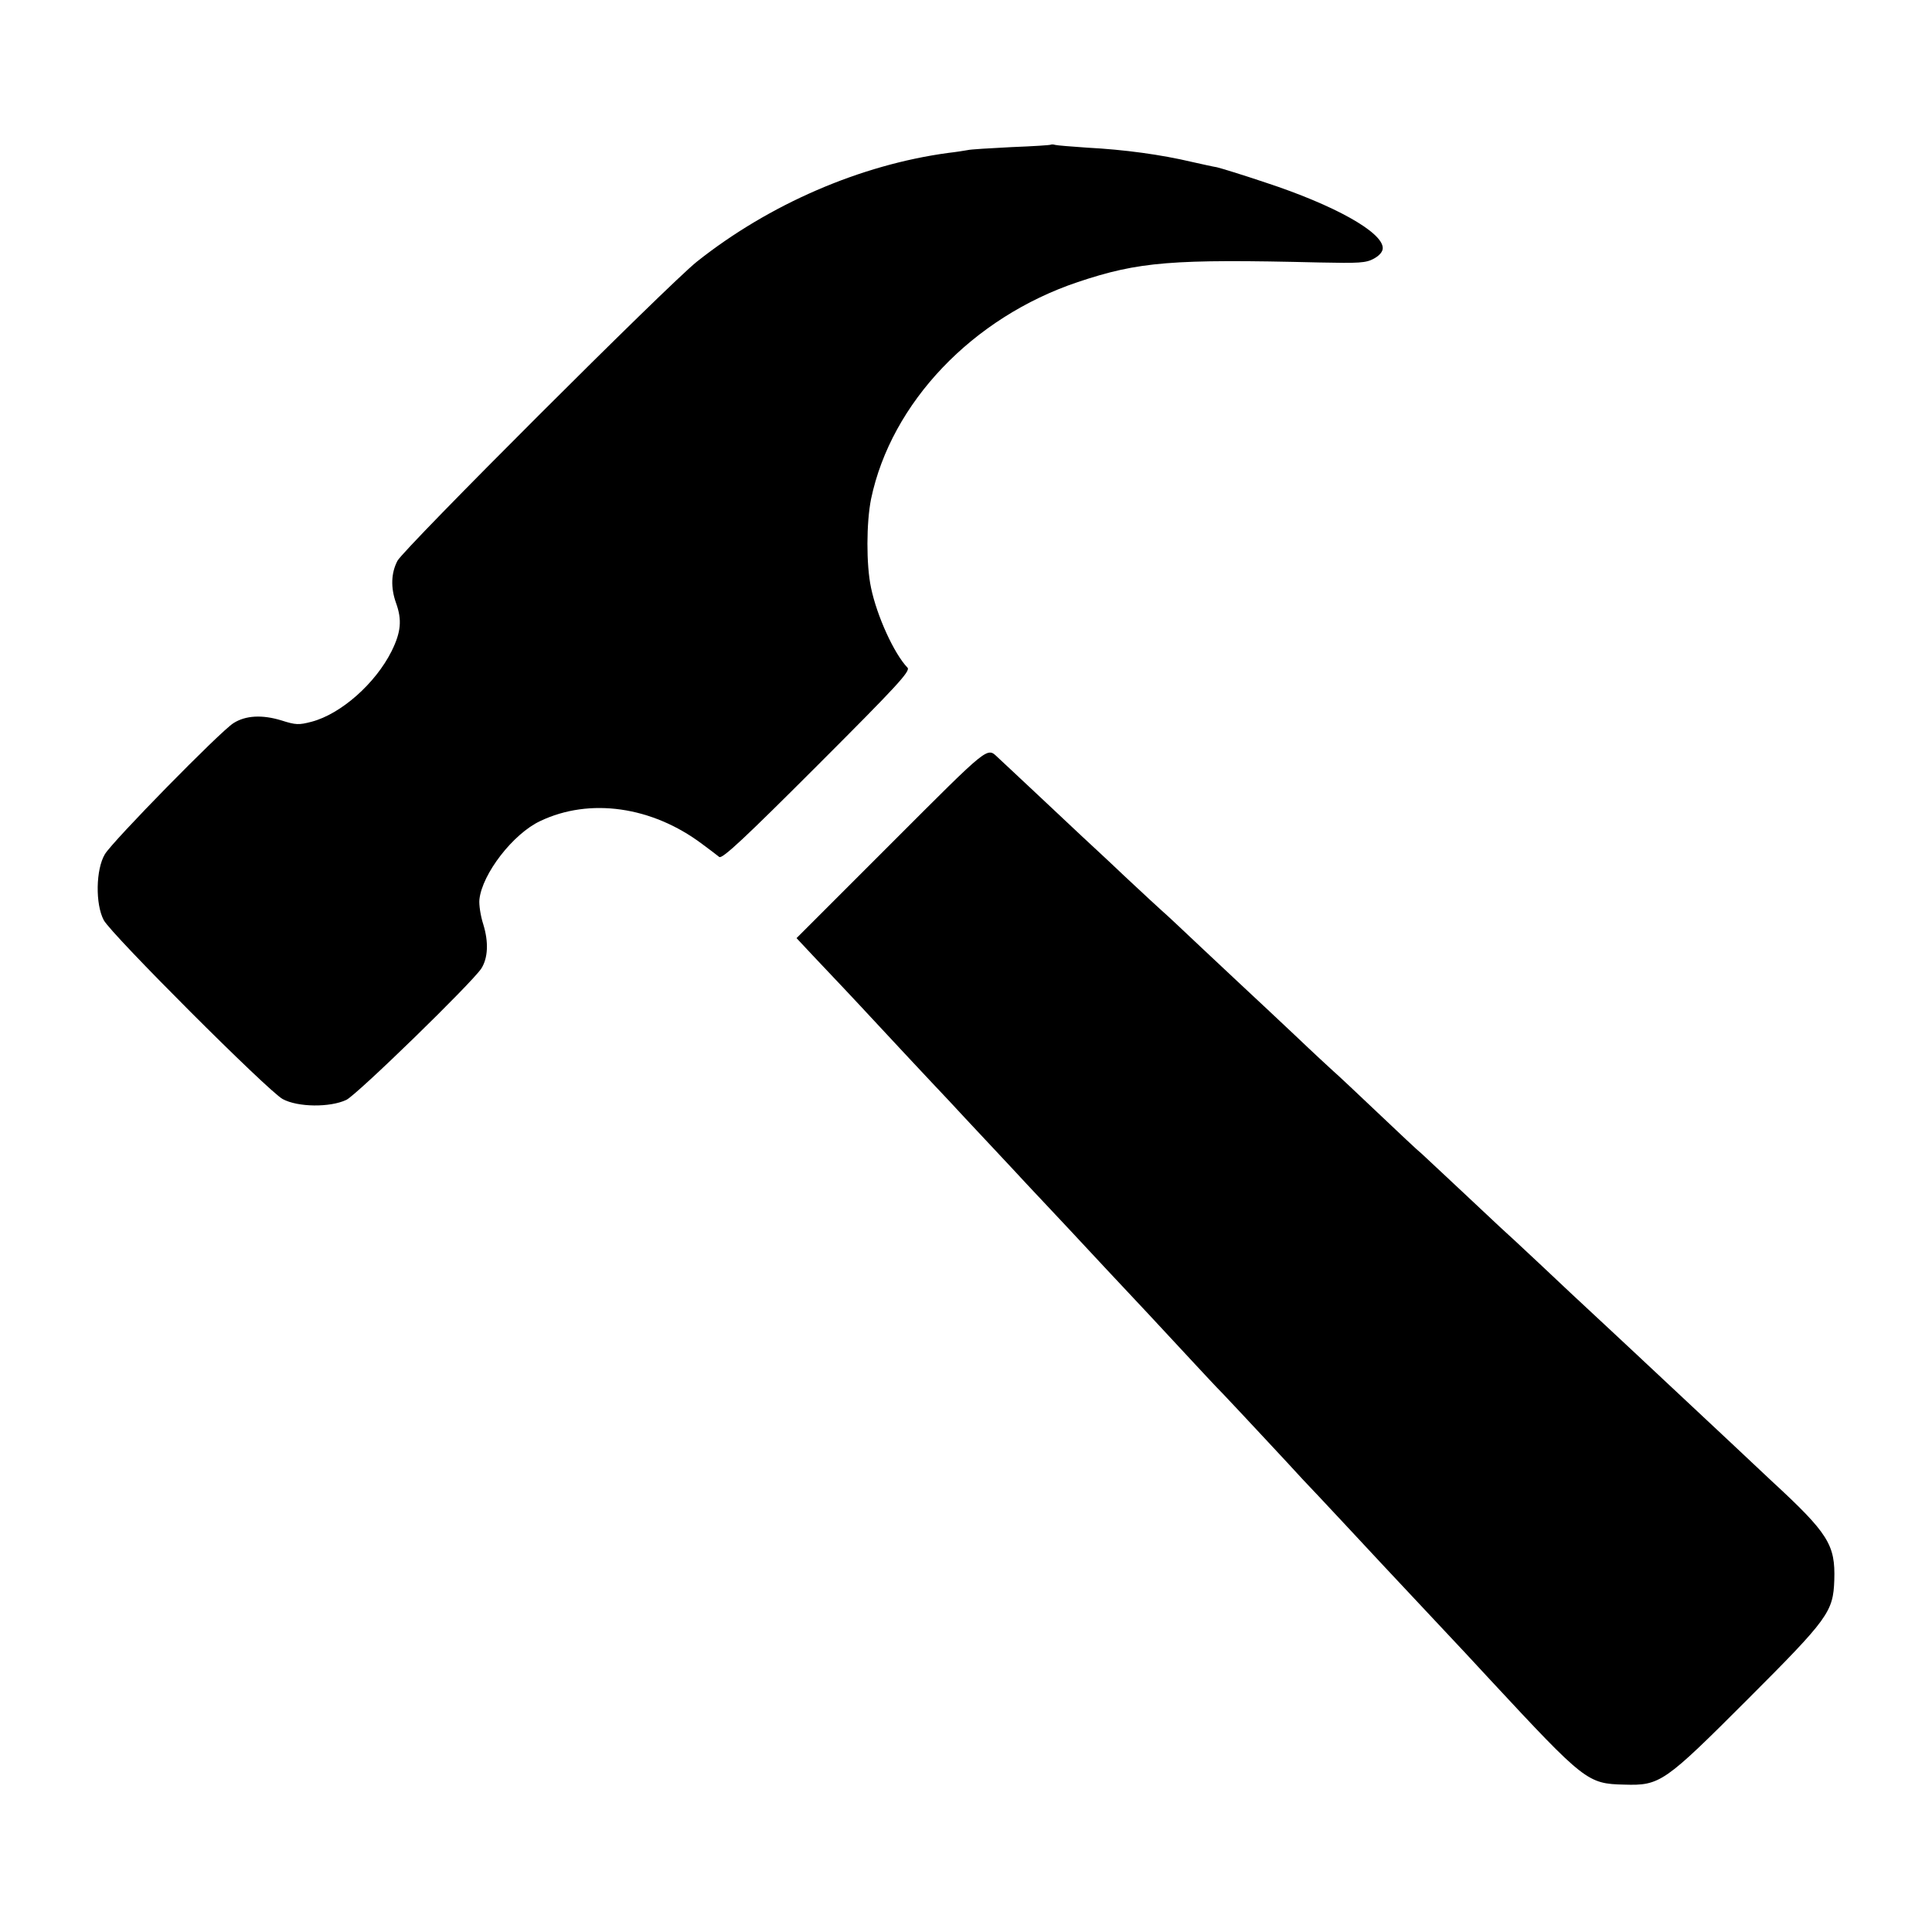
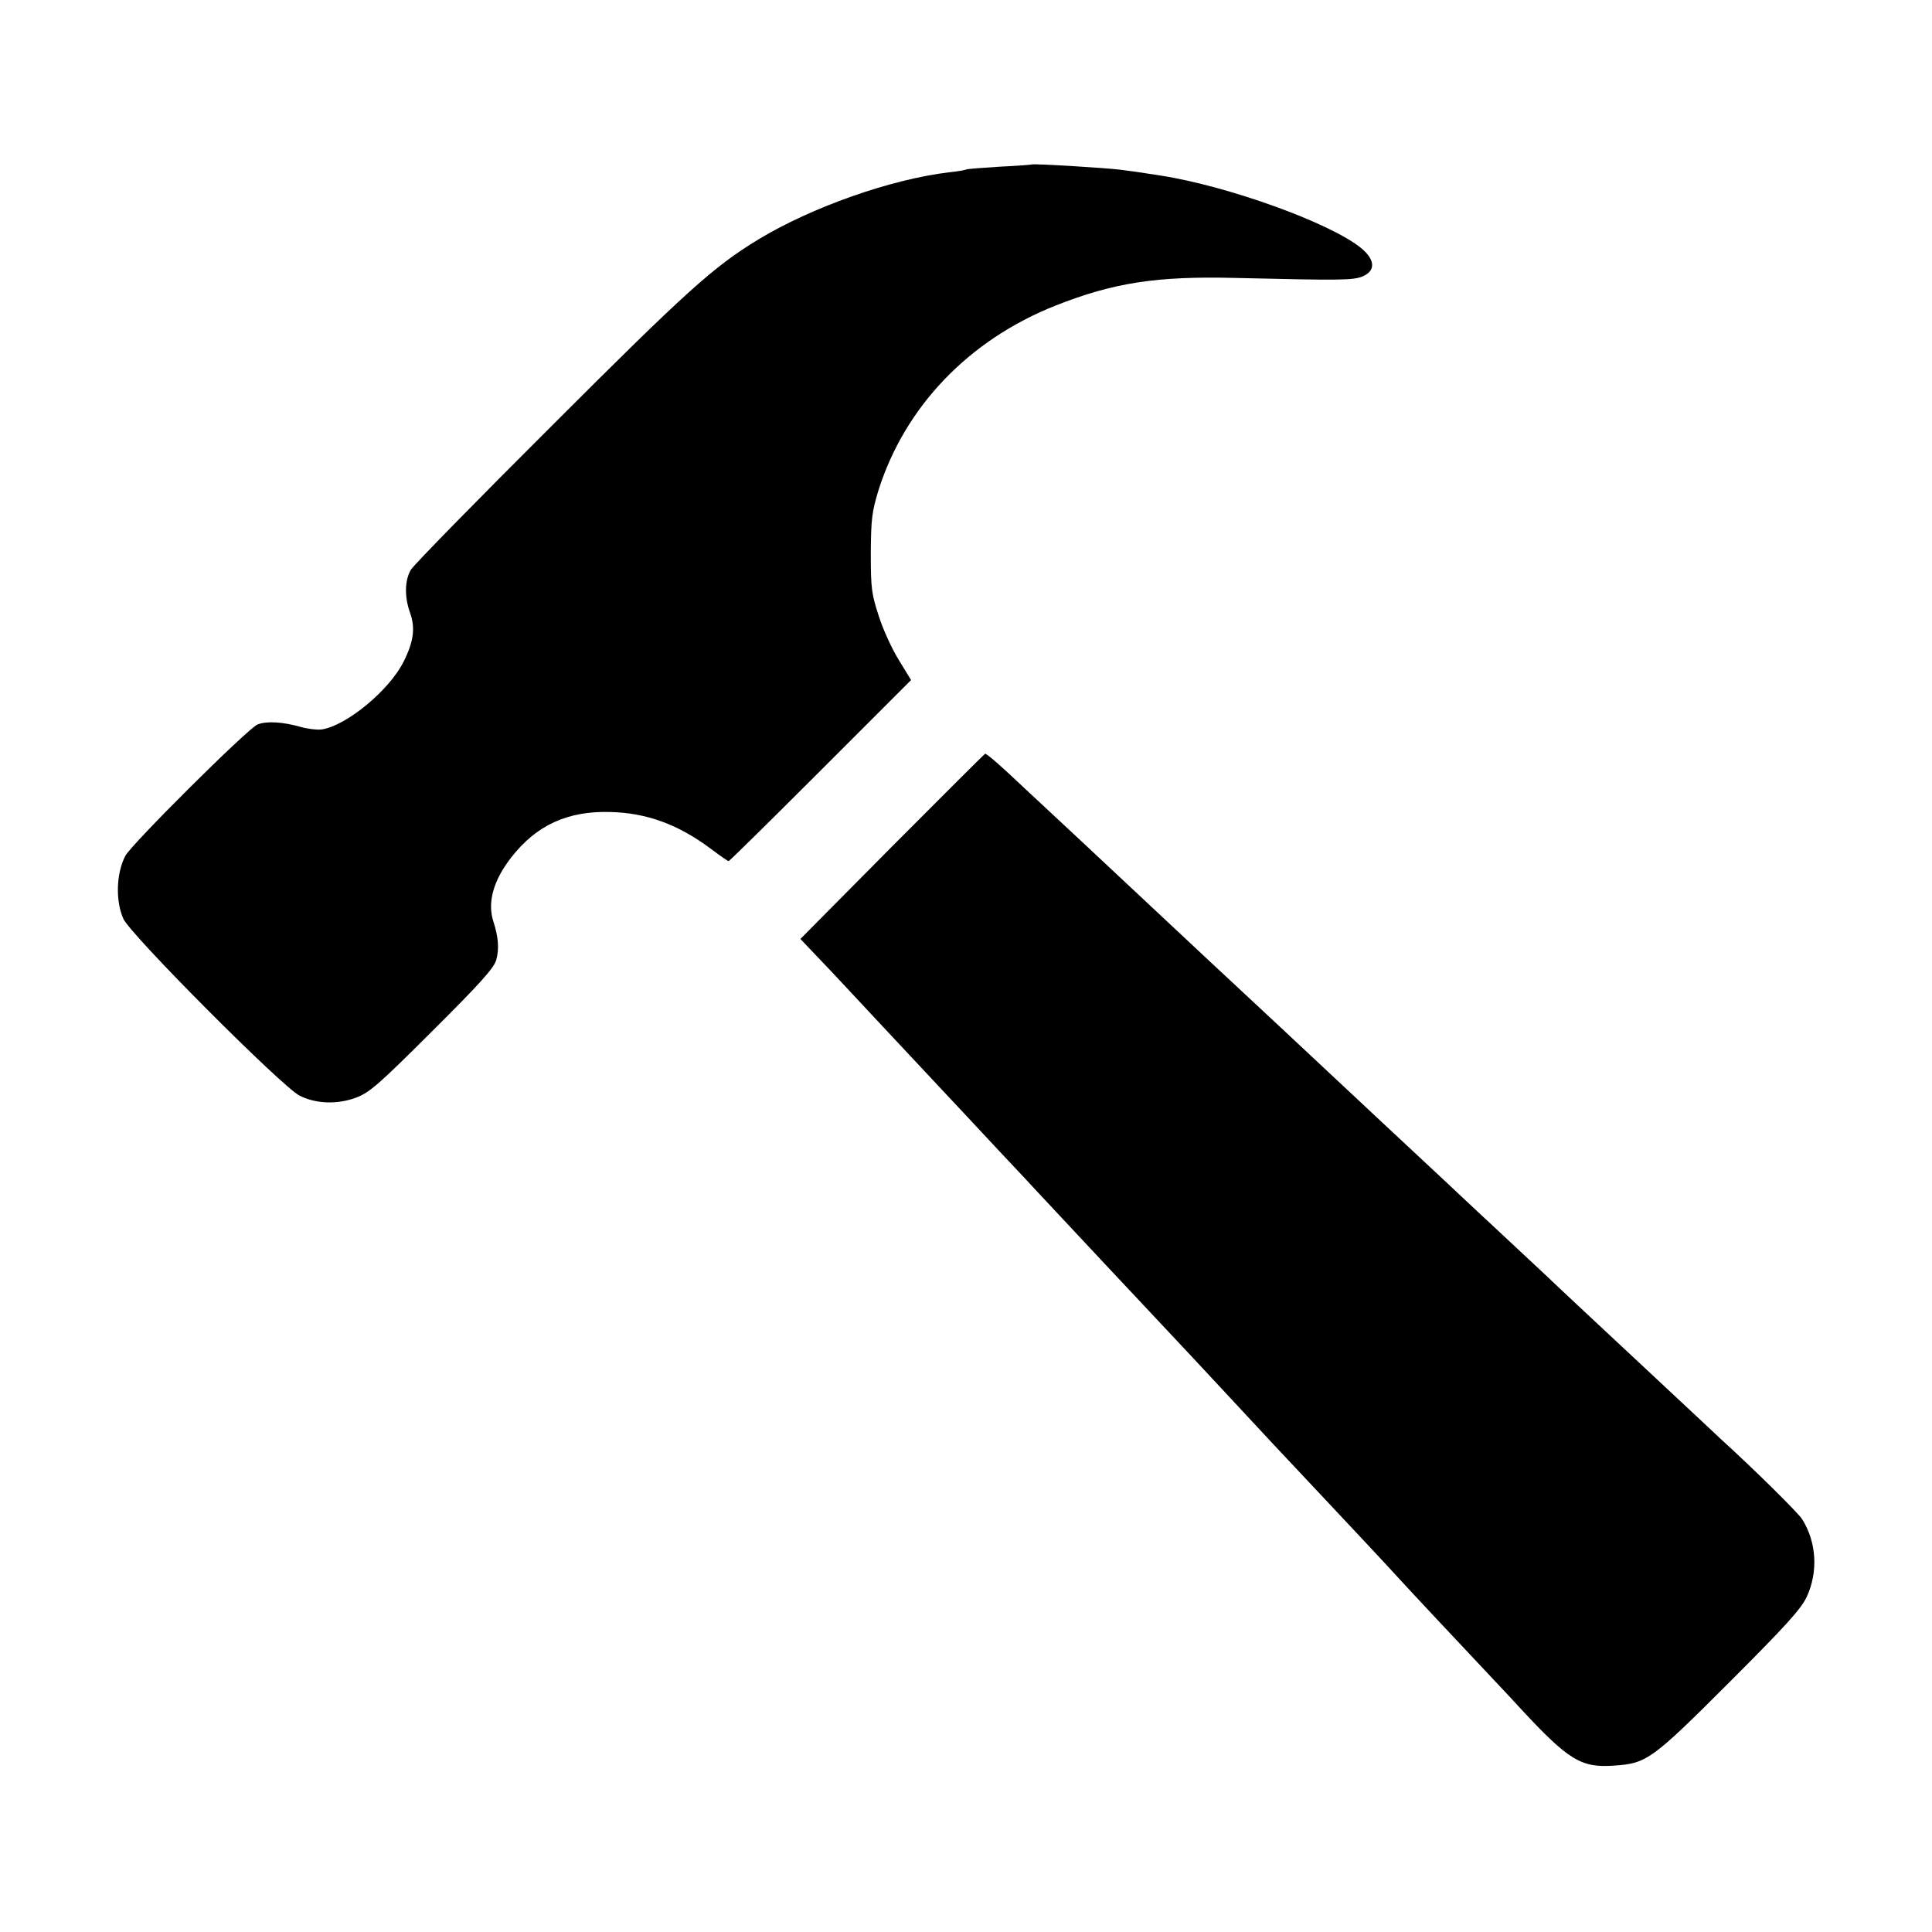
<svg xmlns="http://www.w3.org/2000/svg" version="1.0" width="700pt" height="700pt" viewBox="0 0 700 700" preserveAspectRatio="xMidYMid meet">
  <g transform="translate(0,700) scale(0.1,-0.1)" fill="#000000" stroke="none">
-     <path d="M3808 6476 c-1 -2 -66 -6 -143 -9 -77 -4 -149 -8 -160 -11 -11 -2 -42 -7 -69 -10 -319 -43 -649 -186 -911 -394 -102 -81 -1062 -1040 -1085 -1084 -23 -44 -25 -97 -5 -153 22 -61 18 -105 -16 -174 -59 -118 -184 -228 -290 -256 -46 -12 -57 -12 -110 5 -69 21 -129 18 -173 -10 -47 -29 -439 -429 -466 -475 -33 -55 -35 -181 -4 -239 27 -51 595 -619 648 -648 55 -30 172 -31 231 -3 40 20 455 424 489 476 24 38 27 95 7 160 -10 31 -16 71 -14 90 10 93 122 238 220 284 180 86 406 53 587 -83 27 -20 55 -41 62 -47 11 -8 95 71 355 331 289 289 339 343 327 355 -49 51 -111 188 -132 289 -18 84 -17 237 0 322 73 349 368 658 749 786 221 74 341 84 875 71 144 -3 169 -2 198 14 20 11 32 25 32 38 0 58 -176 156 -426 238 -83 28 -162 52 -175 55 -13 2 -53 11 -89 19 -114 27 -247 45 -381 52 -57 4 -109 8 -116 10 -6 2 -13 2 -15 1z" />
-     <path d="M3230 3945 l-344 -344 59 -63 c33 -35 87 -92 121 -128 34 -36 72 -77 85 -91 23 -25 214 -230 289 -309 19 -21 82 -88 139 -149 58 -62 121 -129 140 -150 57 -60 255 -272 291 -311 18 -19 85 -91 150 -160 64 -69 141 -152 171 -184 30 -32 74 -80 99 -105 25 -26 92 -98 149 -159 58 -62 121 -130 140 -151 49 -51 251 -268 291 -311 28 -30 222 -237 300 -320 14 -15 54 -58 89 -96 343 -369 353 -377 486 -380 130 -4 145 7 447 309 293 293 310 317 314 432 4 128 -21 169 -227 359 -40 38 -108 101 -149 140 -95 89 -202 189 -359 336 -68 63 -140 131 -161 150 -21 19 -93 87 -161 151 -68 64 -137 128 -154 143 -16 15 -82 77 -145 136 -64 60 -126 118 -138 129 -13 10 -86 79 -162 151 -76 72 -147 139 -158 148 -10 9 -73 67 -138 129 -65 61 -137 129 -160 150 -22 21 -101 94 -174 163 -73 69 -140 132 -150 140 -9 8 -71 65 -136 126 -65 62 -135 126 -154 144 -19 18 -93 87 -164 154 -71 66 -134 126 -140 131 -41 38 -26 50 -386 -310z" />
+     <path d="M3737 6404 c-1 -1 -53 -5 -116 -8 -63 -4 -117 -8 -120 -10 -3 -2 -30 -7 -60 -10 -213 -25 -501 -127 -694 -244 -161 -98 -257 -184 -746 -673 -271 -270 -502 -506 -512 -523 -23 -38 -24 -99 -3 -157 19 -54 13 -103 -23 -175 -51 -104 -208 -234 -298 -247 -17 -2 -50 2 -75 9 -66 19 -125 22 -157 9 -36 -15 -457 -434 -479 -476 -33 -64 -36 -163 -7 -228 25 -57 578 -612 639 -641 60 -30 137 -32 204 -7 48 18 82 47 276 241 175 174 224 229 232 258 11 40 8 82 -10 138 -23 70 -1 149 64 233 92 118 205 169 358 165 133 -3 247 -45 365 -133 33 -25 62 -45 65 -45 3 0 153 148 333 328 l328 328 -44 72 c-25 40 -58 112 -73 160 -26 79 -29 100 -29 227 1 125 4 150 28 229 96 303 328 545 642 669 210 83 366 107 650 100 383 -9 428 -9 463 6 46 20 45 59 -5 101 -108 90 -479 225 -728 264 -70 11 -112 17 -145 21 -56 7 -319 23 -323 19z" />
+     <path d="M3232 3933 l-332 -335 58 -61 c33 -34 72 -76 88 -93 34 -37 244 -261 359 -384 44 -47 84 -90 90 -96 5 -6 62 -66 125 -134 63 -67 129 -137 145 -155 109 -117 365 -390 490 -523 76 -81 74 -79 222 -238 134 -144 153 -165 242 -259 111 -118 324 -345 355 -380 27 -30 209 -224 336 -359 36 -38 80 -85 98 -105 176 -190 221 -217 342 -208 116 8 135 21 415 301 208 208 260 266 281 310 42 91 36 197 -16 281 -16 25 -174 181 -294 290 -6 6 -49 46 -96 90 -77 72 -195 182 -424 396 -44 41 -98 92 -121 114 -24 22 -91 85 -150 140 -59 55 -127 118 -150 140 -23 22 -93 87 -155 145 -62 58 -130 121 -150 140 -35 33 -236 221 -310 290 -19 18 -87 81 -150 140 -63 59 -129 120 -146 136 -35 33 -267 250 -328 307 -22 21 -92 86 -155 145 -63 59 -149 139 -191 178 -81 77 -136 125 -141 123 -2 -1 -154 -152 -337 -336z" />
  </g>
</svg>
